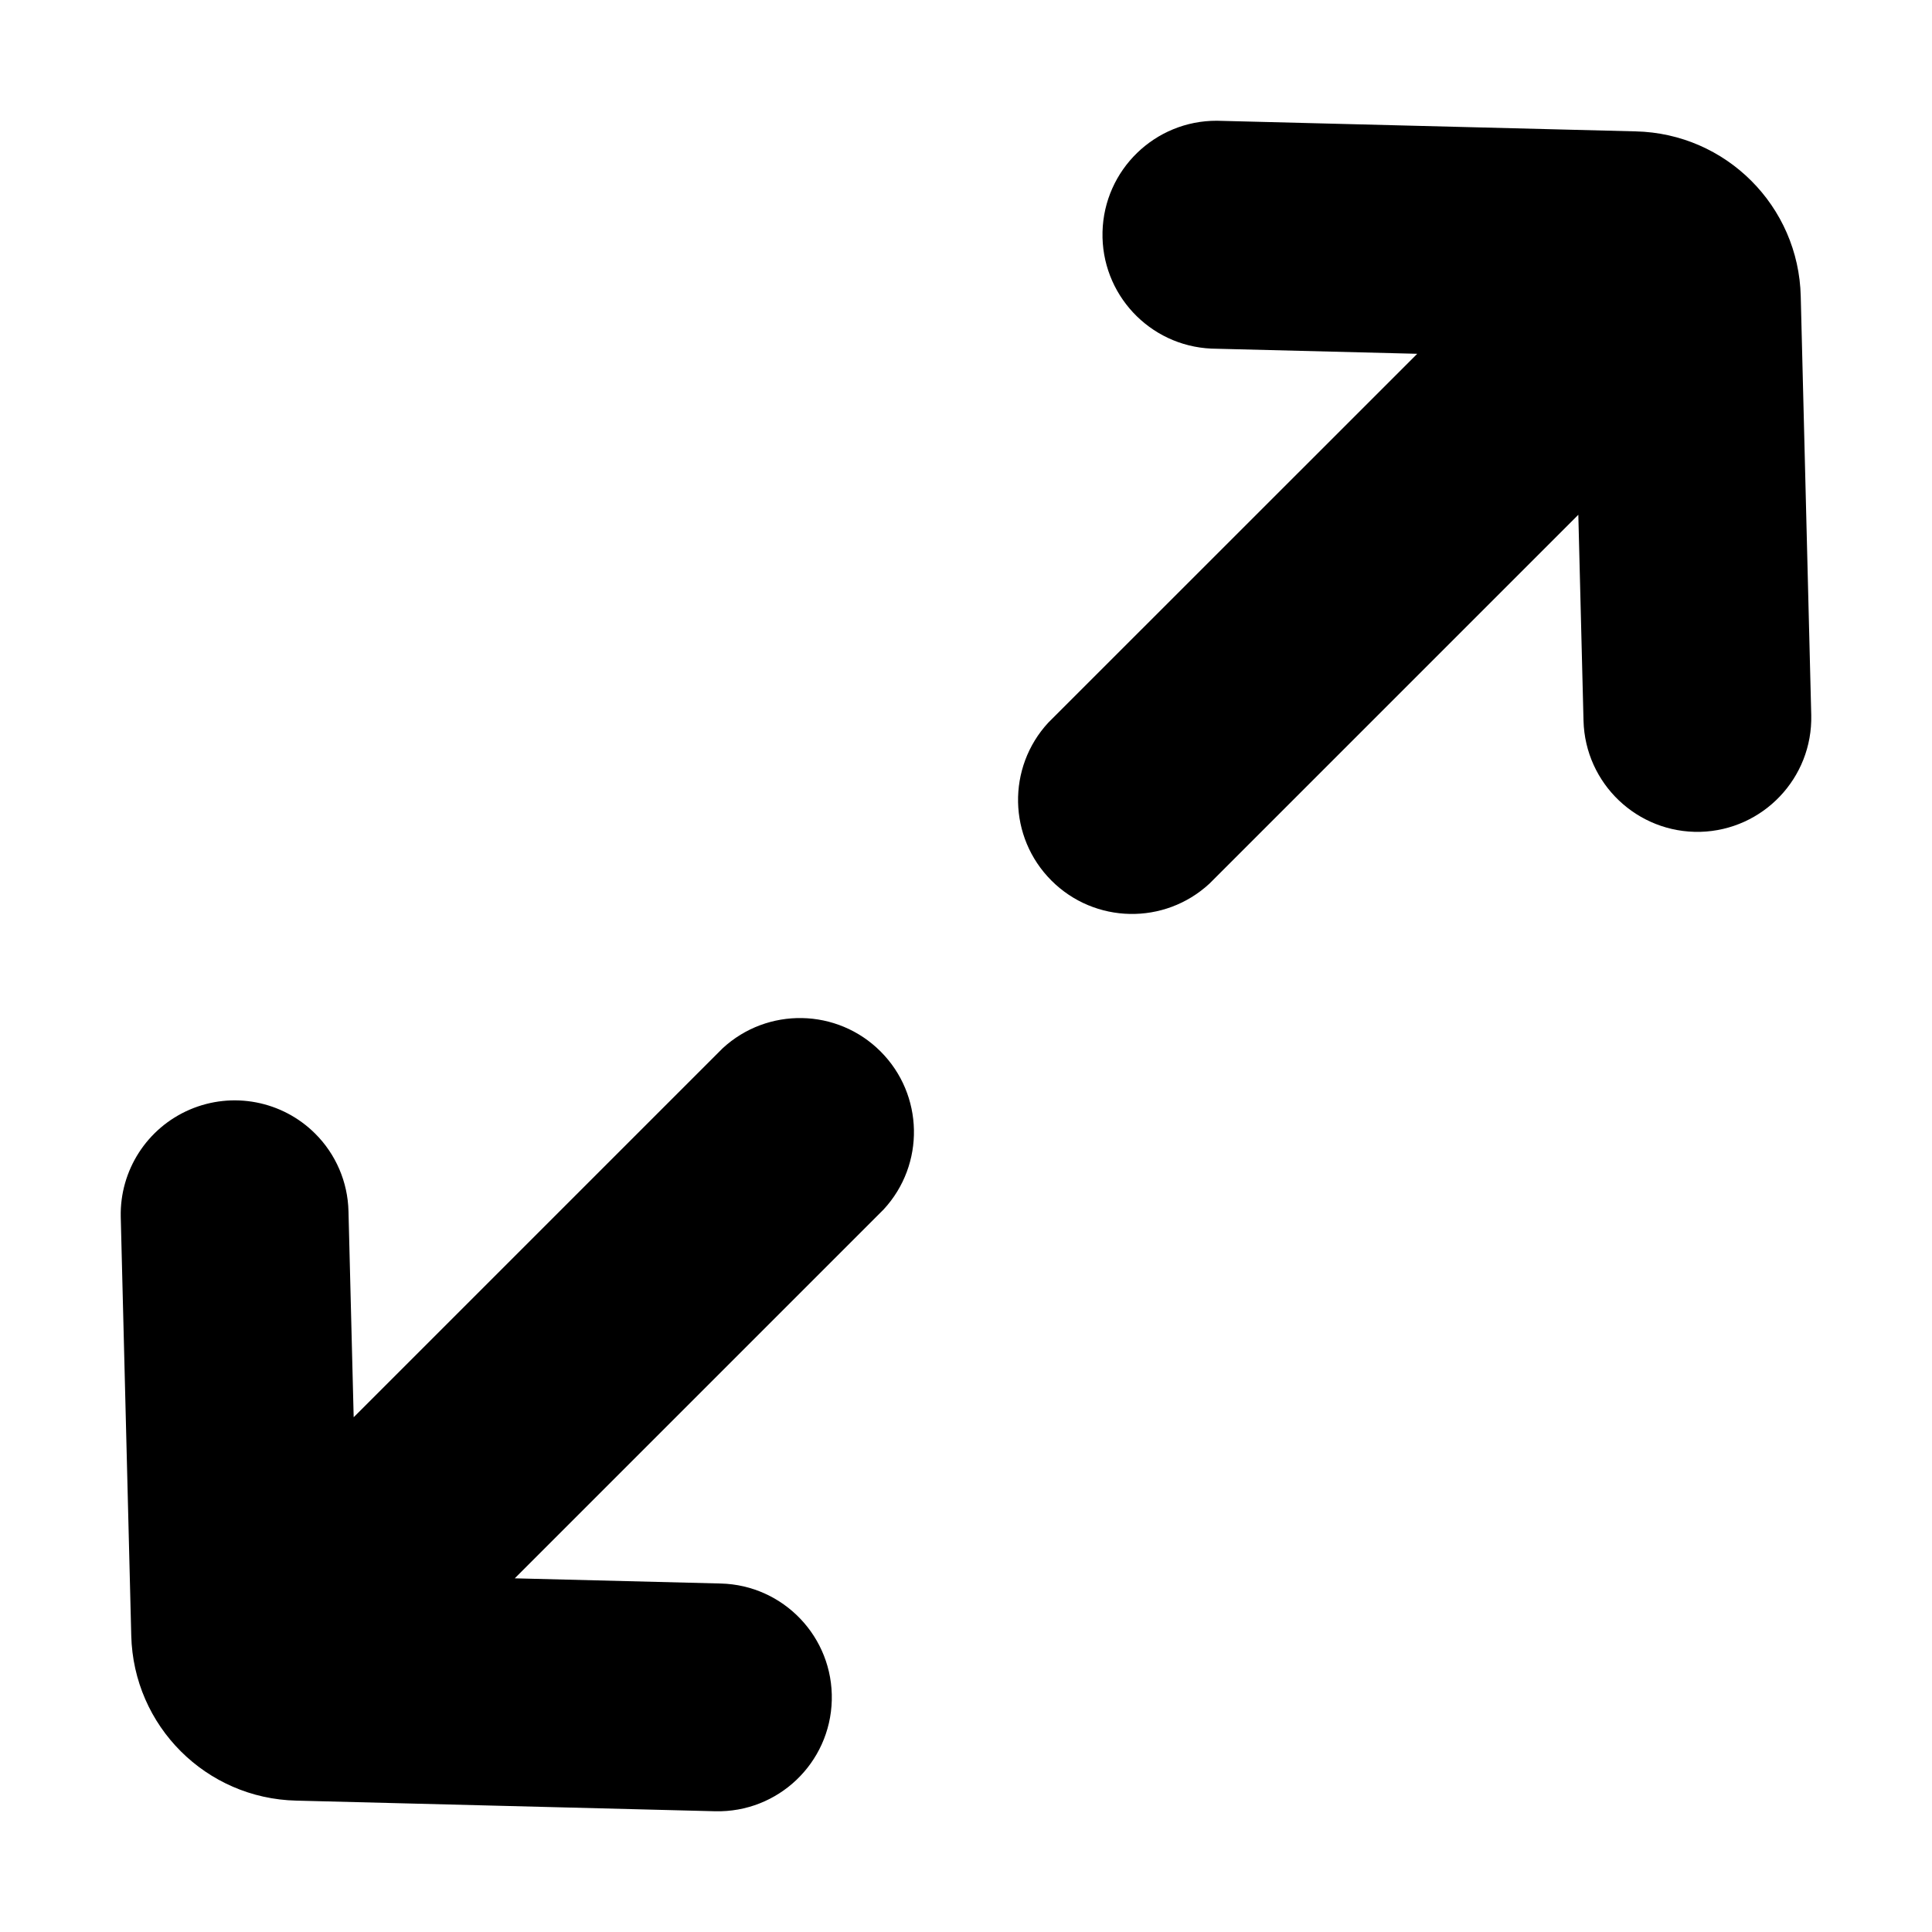
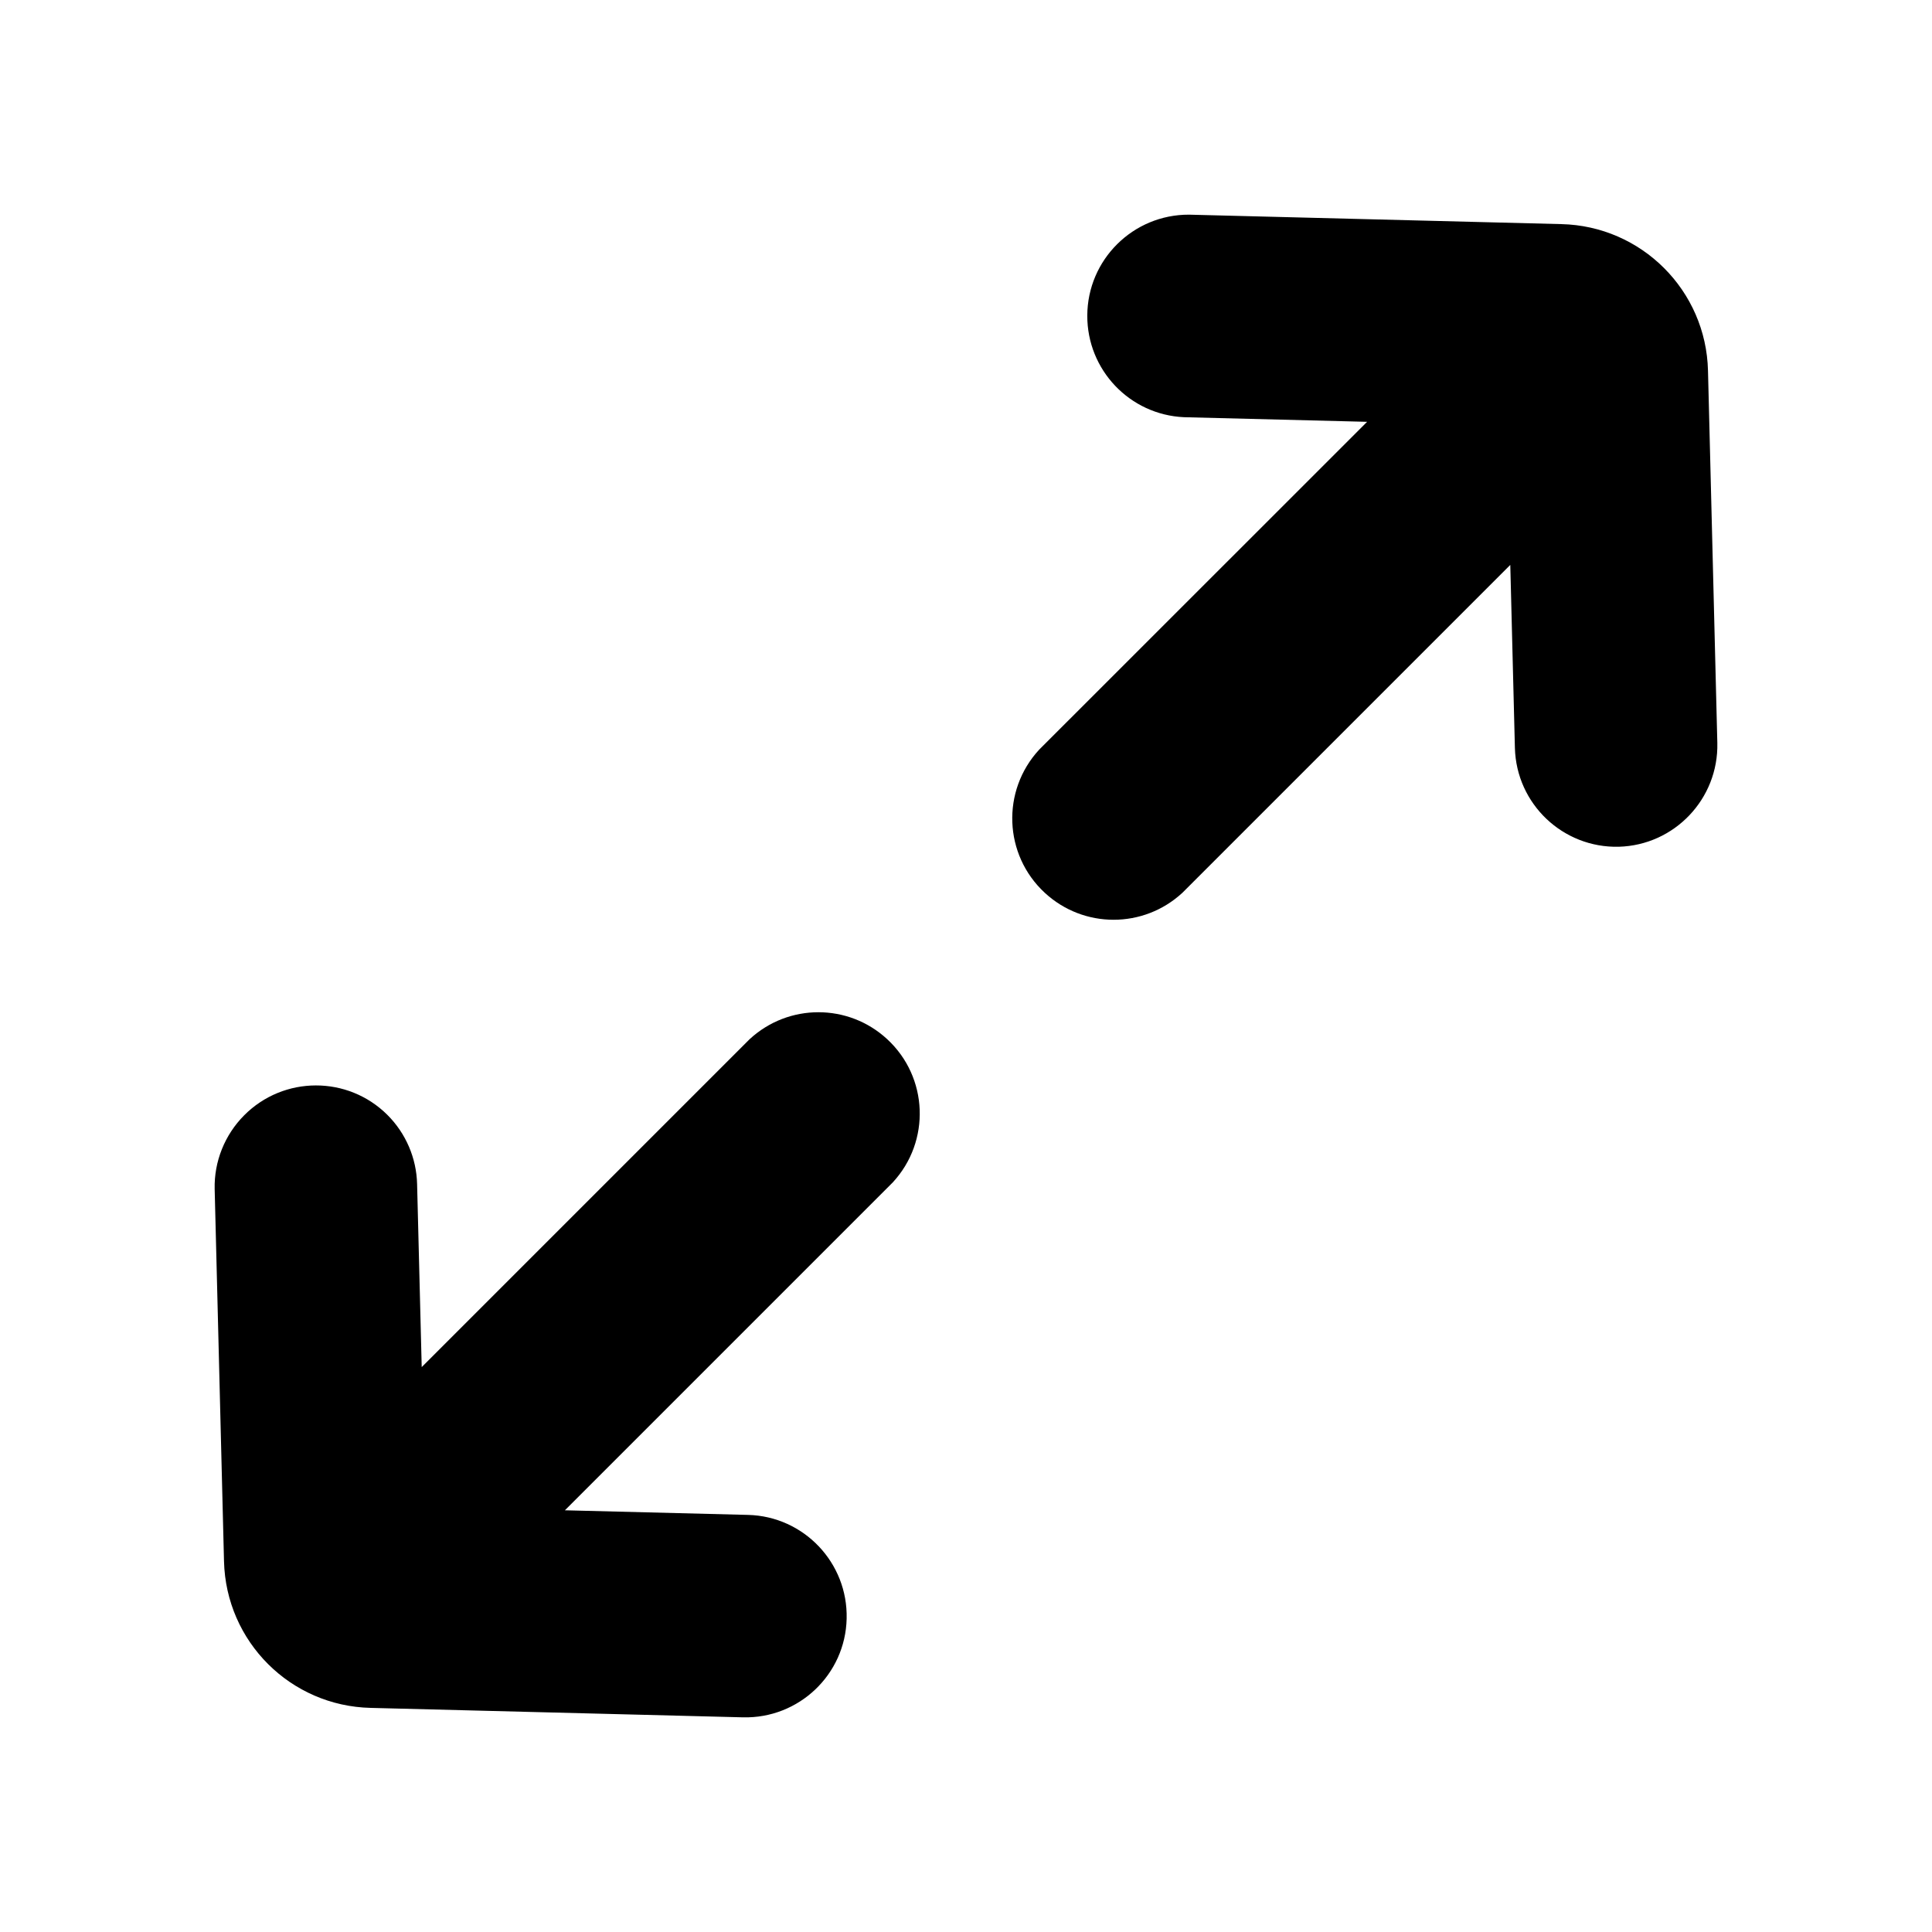
- <svg xmlns="http://www.w3.org/2000/svg" viewBox="0 0 16 16">
-   <path d="M1 10.078l.087 3.467c.018.75.62 1.35 1.367 1.367L5.922 15a.943.943 0 0 0 .047-1.886l-1.706-.043 3.055-3.055a.944.944 0 0 0-1.334-1.334l-3.055 3.055-.043-1.706a.938.938 0 0 0-.276-.643.944.944 0 0 0-1.61.69zm14-4.156l-.087-3.467a1.399 1.399 0 0 0-1.367-1.367L10.078 1a.944.944 0 0 0-.047 1.887l1.706.043-3.055 3.054a.944.944 0 0 0 1.334 1.334l3.055-3.055.043 1.706a.945.945 0 0 0 .967.92.945.945 0 0 0 .919-.967z" />
+ <svg xmlns="http://www.w3.org/2000/svg" viewBox="0 0 18 18" enable-background="new 0 0 18 18">
+   <path d="M2 11.078l.087 3.467c.018.75.62 1.35 1.367 1.367l3.468.088c.521.013.954-.399.966-.919.013-.521-.399-.954-.919-.967l-1.706-.043 3.055-3.055c.354-.383.331-.98-.052-1.334-.362-.335-.92-.335-1.282 0l-3.055 3.055-.043-1.706c-.006-.242-.105-.472-.276-.643-.369-.368-.967-.367-1.335.003-.181.182-.281.43-.275.687zm14-4.156l-.087-3.467c-.017-.748-.619-1.35-1.367-1.367l-3.468-.088c-.521-.002-.946.419-.948.94-.002.506.395.924.901.947l1.706.043-3.055 3.054c-.354.383-.331.98.052 1.334.362.335.92.335 1.282 0l3.055-3.055.043 1.706c.014.521.446.932.967.92.52-.014.931-.447.919-.967z" />
</svg>
